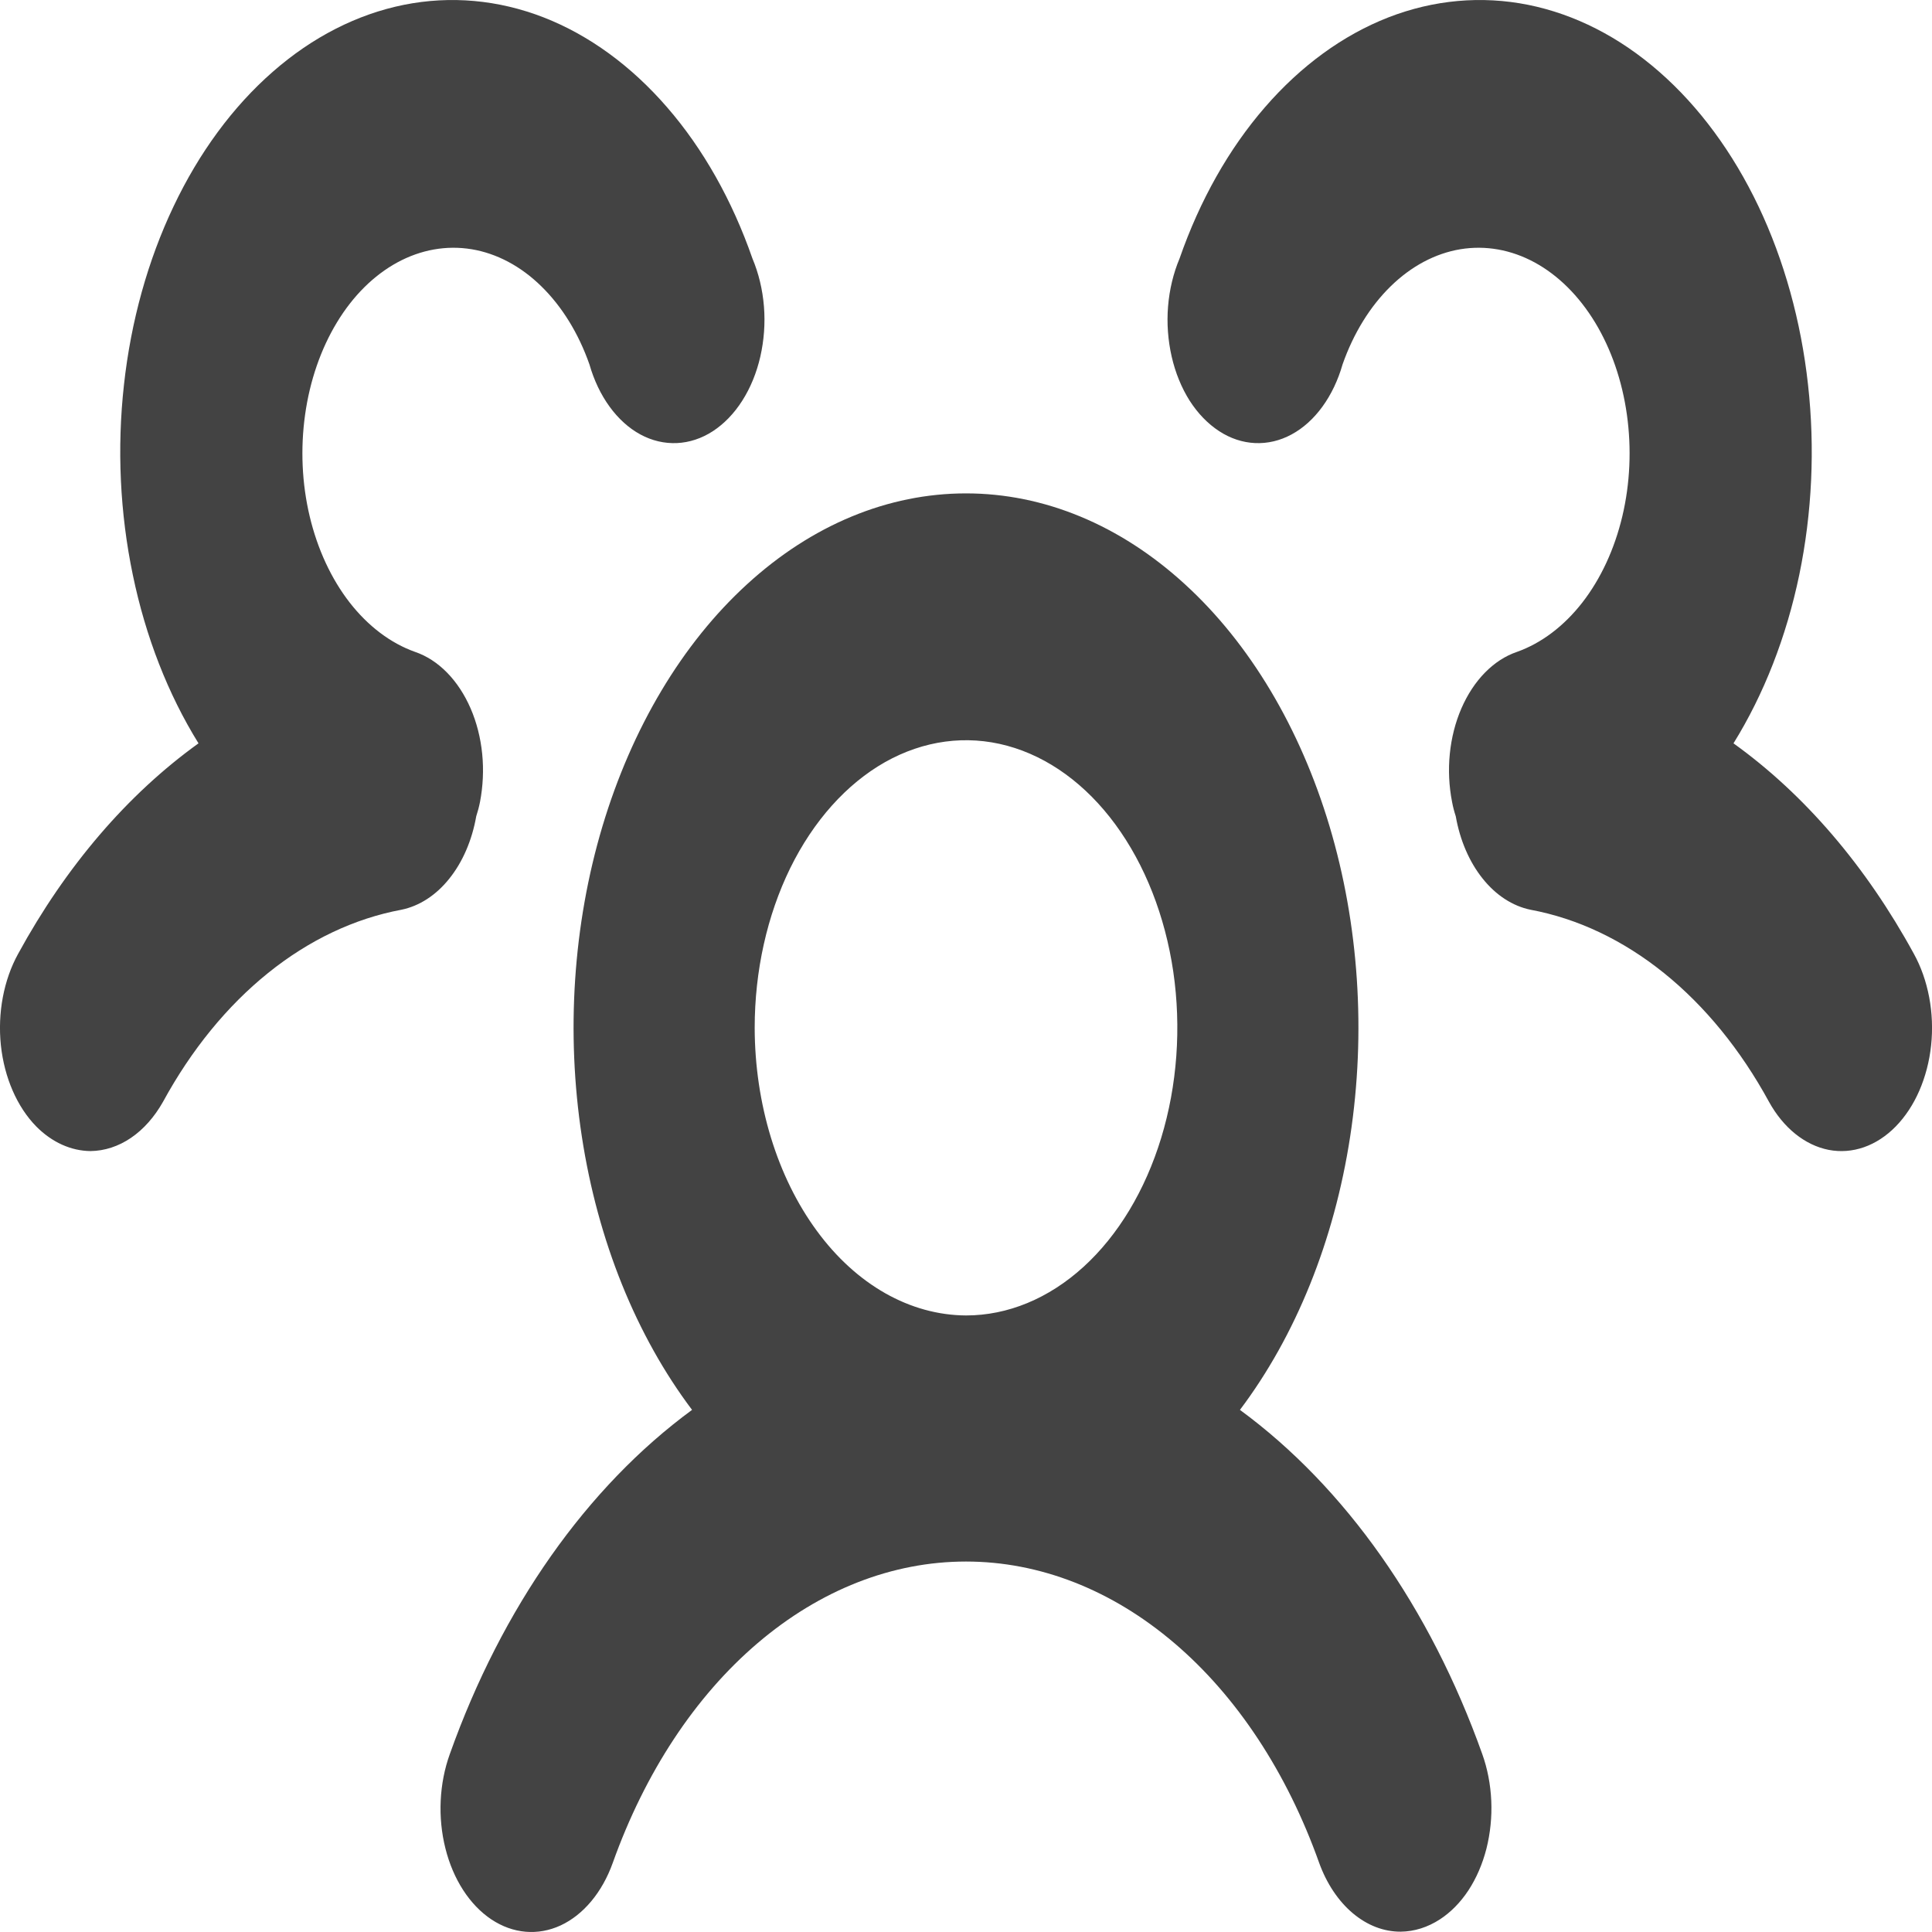
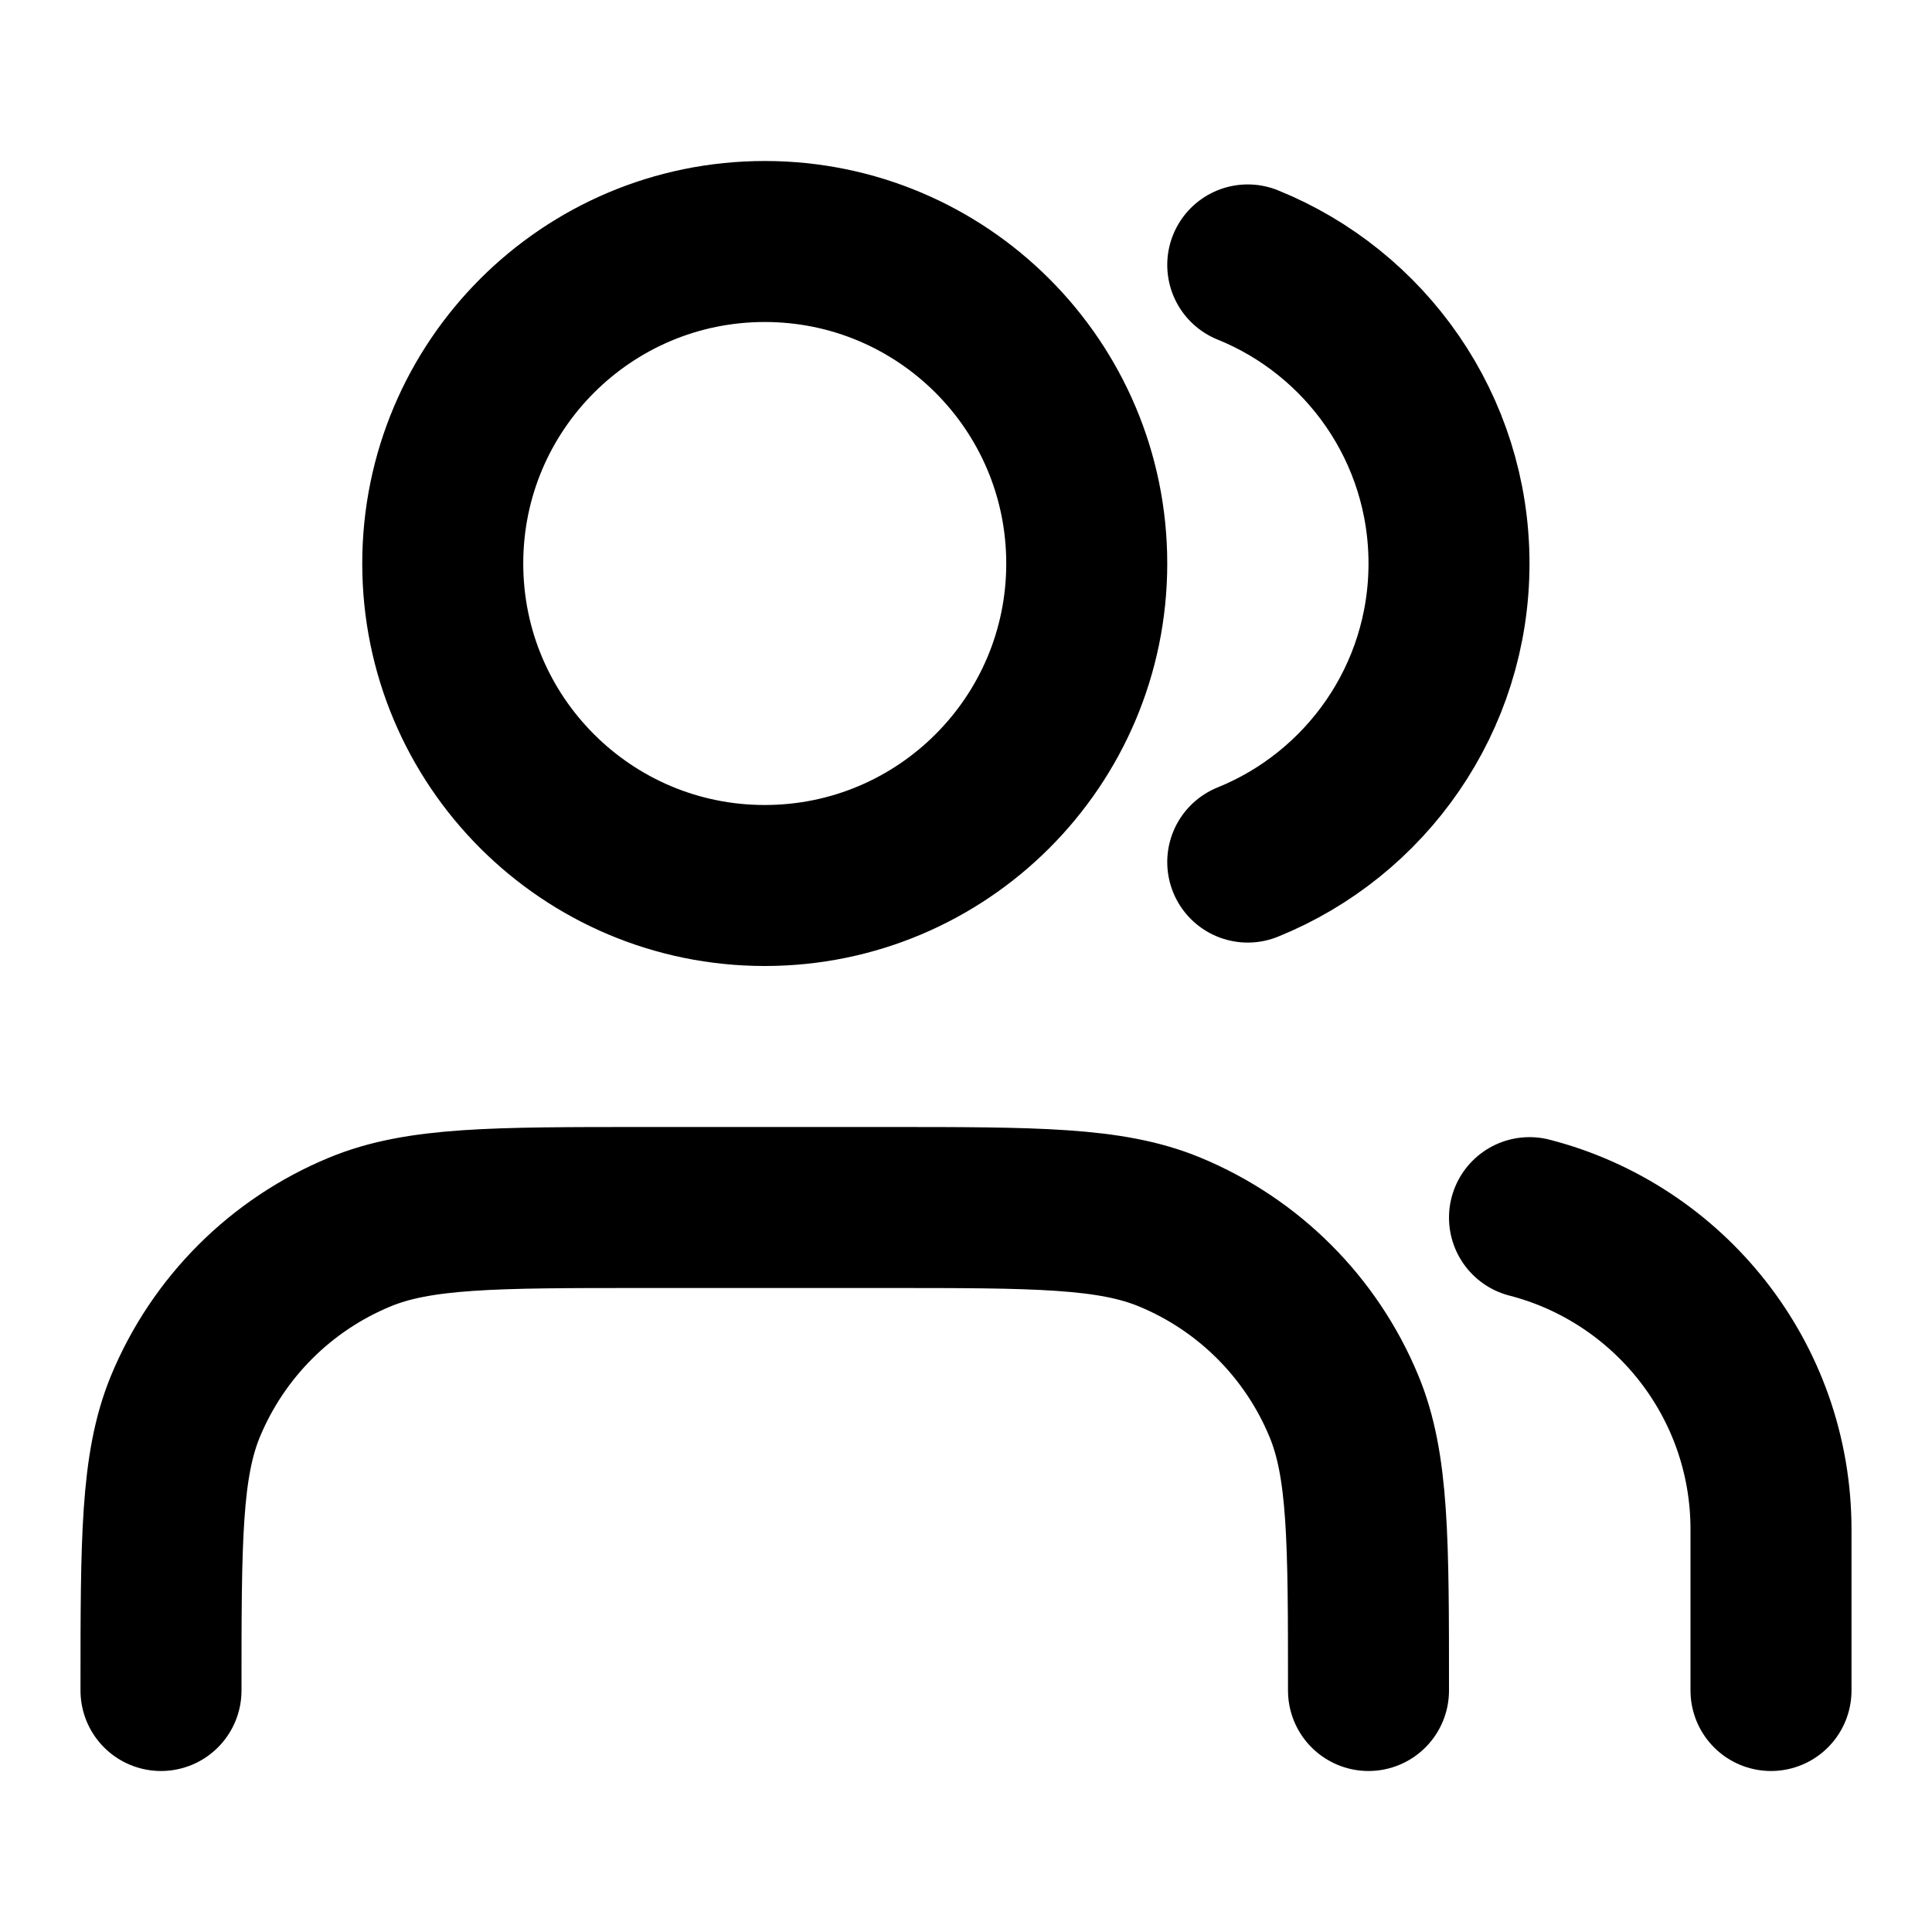
<svg xmlns="http://www.w3.org/2000/svg" width="24" height="24" viewBox="0 0 24 24" fill="none">
-   <path d="M15.403 17.514C16.097 16.593 16.574 15.412 16.772 14.12C16.97 12.829 16.881 11.486 16.516 10.264C16.15 9.042 15.526 7.995 14.721 7.259C13.917 6.522 12.97 6.129 12 6.129C11.03 6.129 10.083 6.522 9.279 7.259C8.474 7.995 7.85 9.042 7.484 10.264C7.119 11.486 7.03 12.829 7.228 14.12C7.426 15.412 7.903 16.593 8.597 17.514C7.289 18.474 6.236 19.969 5.588 21.789C5.456 22.154 5.436 22.576 5.533 22.961C5.629 23.346 5.835 23.664 6.103 23.843C6.372 24.022 6.682 24.049 6.965 23.918C7.248 23.786 7.481 23.507 7.612 23.141C8.012 22.02 8.635 21.073 9.411 20.412C10.187 19.75 11.084 19.398 12 19.398C12.916 19.398 13.813 19.75 14.589 20.412C15.365 21.073 15.988 22.02 16.387 23.141C16.48 23.398 16.625 23.615 16.804 23.766C16.983 23.917 17.189 23.997 17.4 23.996C17.569 23.994 17.735 23.942 17.887 23.843C18.021 23.756 18.142 23.633 18.241 23.483C18.34 23.332 18.416 23.156 18.465 22.965C18.513 22.774 18.534 22.572 18.525 22.37C18.516 22.168 18.478 21.97 18.413 21.789C17.764 19.969 16.711 18.474 15.403 17.514ZM9.375 12.768C9.375 12.061 9.529 11.371 9.817 10.783C10.106 10.196 10.516 9.738 10.995 9.467C11.475 9.197 12.003 9.126 12.512 9.264C13.021 9.402 13.489 9.742 13.856 10.242C14.223 10.742 14.473 11.378 14.575 12.071C14.676 12.764 14.624 13.482 14.425 14.135C14.226 14.788 13.89 15.346 13.458 15.739C13.027 16.131 12.519 16.341 12 16.341C11.305 16.337 10.638 15.96 10.147 15.29C9.655 14.621 9.377 13.714 9.375 12.768V12.768ZM23.55 13.993C23.311 14.237 23.011 14.341 22.716 14.284C22.421 14.226 22.154 14.011 21.975 13.687C21.623 13.041 21.179 12.497 20.67 12.087C20.162 11.678 19.598 11.41 19.012 11.301C18.79 11.255 18.583 11.121 18.418 10.914C18.252 10.707 18.136 10.437 18.084 10.14C18.065 10.082 18.049 10.022 18.038 9.961C18 9.767 17.99 9.564 18.01 9.365C18.03 9.165 18.079 8.973 18.154 8.8C18.229 8.627 18.329 8.475 18.447 8.355C18.566 8.234 18.7 8.147 18.844 8.098C19.148 7.99 19.428 7.778 19.657 7.484C19.885 7.19 20.056 6.822 20.153 6.414C20.25 6.006 20.269 5.572 20.21 5.151C20.151 4.73 20.015 4.336 19.815 4.006C19.614 3.675 19.356 3.419 19.064 3.26C18.771 3.101 18.454 3.045 18.142 3.096C17.829 3.148 17.532 3.306 17.276 3.556C17.02 3.806 16.814 4.139 16.678 4.526C16.622 4.722 16.537 4.901 16.428 5.051C16.319 5.201 16.189 5.319 16.044 5.397C15.9 5.475 15.746 5.511 15.591 5.504C15.437 5.497 15.284 5.447 15.145 5.356C15.005 5.265 14.88 5.136 14.778 4.977C14.677 4.817 14.601 4.631 14.555 4.43C14.509 4.228 14.493 4.016 14.51 3.807C14.527 3.597 14.576 3.394 14.653 3.211C14.904 2.49 15.265 1.849 15.713 1.333C16.16 0.817 16.683 0.436 17.247 0.216C17.811 -0.003 18.403 -0.056 18.983 0.06C19.564 0.177 20.119 0.46 20.612 0.892C21.106 1.324 21.526 1.894 21.845 2.564C22.163 3.234 22.373 3.989 22.46 4.779C22.548 5.568 22.51 6.374 22.351 7.142C22.191 7.91 21.913 8.623 21.534 9.234C22.416 9.867 23.181 10.761 23.775 11.849C23.864 12.01 23.928 12.193 23.965 12.388C24.002 12.583 24.01 12.786 23.989 12.985C23.968 13.184 23.918 13.375 23.843 13.548C23.768 13.721 23.668 13.872 23.55 13.993V13.993ZM4.987 11.301C4.402 11.41 3.838 11.678 3.33 12.087C2.821 12.497 2.377 13.041 2.025 13.687C1.919 13.875 1.783 14.029 1.627 14.135C1.471 14.241 1.299 14.297 1.125 14.299C0.882 14.297 0.645 14.19 0.45 13.993C0.211 13.749 0.054 13.386 0.011 12.985C-0.031 12.583 0.046 12.174 0.225 11.849C0.819 10.761 1.585 9.867 2.466 9.234C2.087 8.623 1.809 7.91 1.65 7.142C1.49 6.374 1.452 5.568 1.54 4.779C1.627 3.989 1.837 3.234 2.156 2.564C2.474 1.894 2.894 1.324 3.388 0.892C3.881 0.46 4.436 0.177 5.017 0.06C5.597 -0.056 6.189 -0.003 6.753 0.216C7.317 0.436 7.84 0.817 8.287 1.333C8.735 1.849 9.096 2.49 9.347 3.211C9.424 3.394 9.473 3.597 9.49 3.807C9.507 4.016 9.491 4.228 9.445 4.43C9.399 4.631 9.323 4.817 9.221 4.977C9.12 5.136 8.995 5.265 8.856 5.356C8.716 5.447 8.563 5.497 8.409 5.504C8.254 5.511 8.099 5.475 7.955 5.397C7.811 5.319 7.681 5.201 7.572 5.051C7.463 4.901 7.378 4.722 7.322 4.526C7.186 4.139 6.98 3.806 6.724 3.556C6.469 3.306 6.171 3.148 5.858 3.096C5.546 3.045 5.229 3.101 4.936 3.26C4.644 3.419 4.385 3.675 4.185 4.006C3.985 4.336 3.849 4.73 3.79 5.151C3.731 5.572 3.75 6.006 3.847 6.414C3.944 6.822 4.115 7.19 4.343 7.484C4.572 7.778 4.852 7.99 5.156 8.098C5.3 8.147 5.434 8.234 5.553 8.355C5.671 8.475 5.771 8.627 5.846 8.8C5.921 8.973 5.97 9.165 5.99 9.365C6.01 9.564 6 9.767 5.963 9.961C5.951 10.022 5.935 10.082 5.916 10.14C5.864 10.437 5.748 10.707 5.582 10.914C5.417 11.121 5.21 11.255 4.987 11.301V11.301Z" fill="#434343" />
+   <path d="M22 21V19C22 17.136 20.725 15.57 19 15.126M15.5 3.291C16.966 3.884 18 5.321 18 7C18 8.679 16.966 10.116 15.5 10.709M17 21C17 19.136 17 18.204 16.695 17.469C16.29 16.489 15.511 15.71 14.531 15.305C13.796 15 12.864 15 11 15H8C6.136 15 5.204 15 4.469 15.305C3.489 15.71 2.71 16.489 2.304 17.469C2 18.204 2 19.136 2 21M13.5 7C13.5 9.209 11.709 11 9.5 11C7.291 11 5.5 9.209 5.5 7C5.5 4.791 7.291 3 9.5 3C11.709 3 13.5 4.791 13.5 7Z" stroke="black" stroke-width="2" stroke-linecap="round" stroke-linejoin="round" />
</svg>
